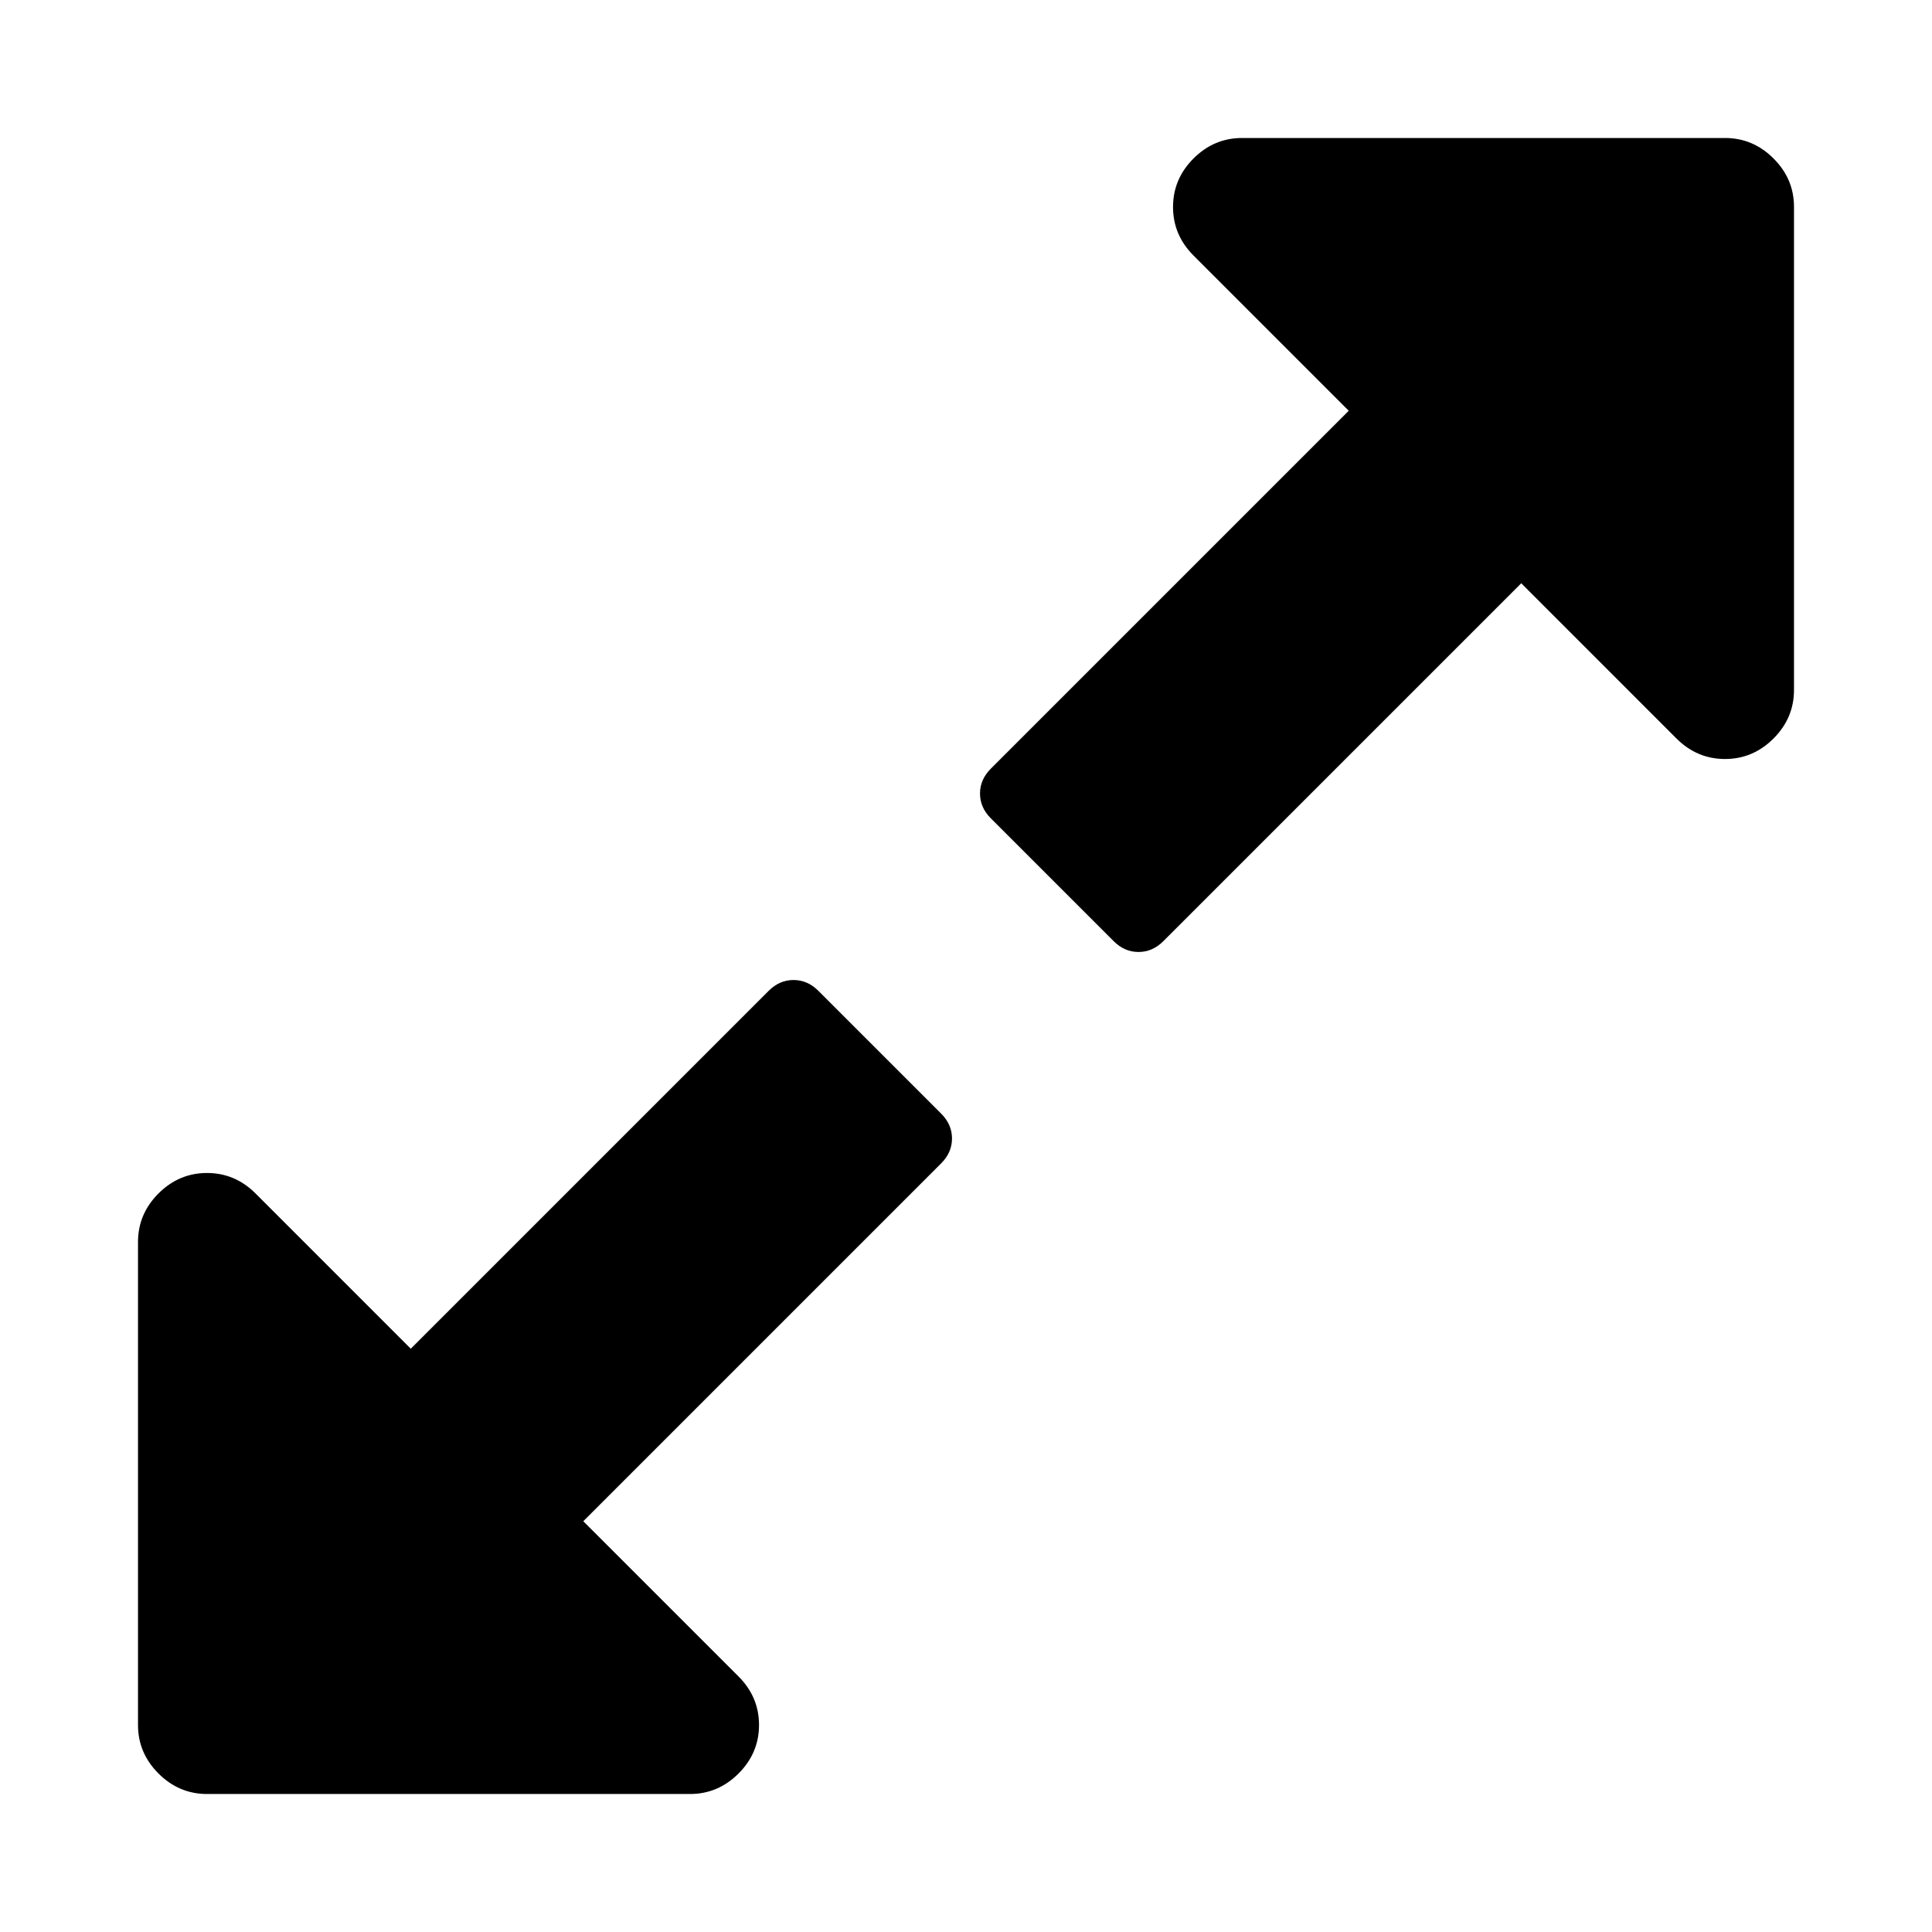
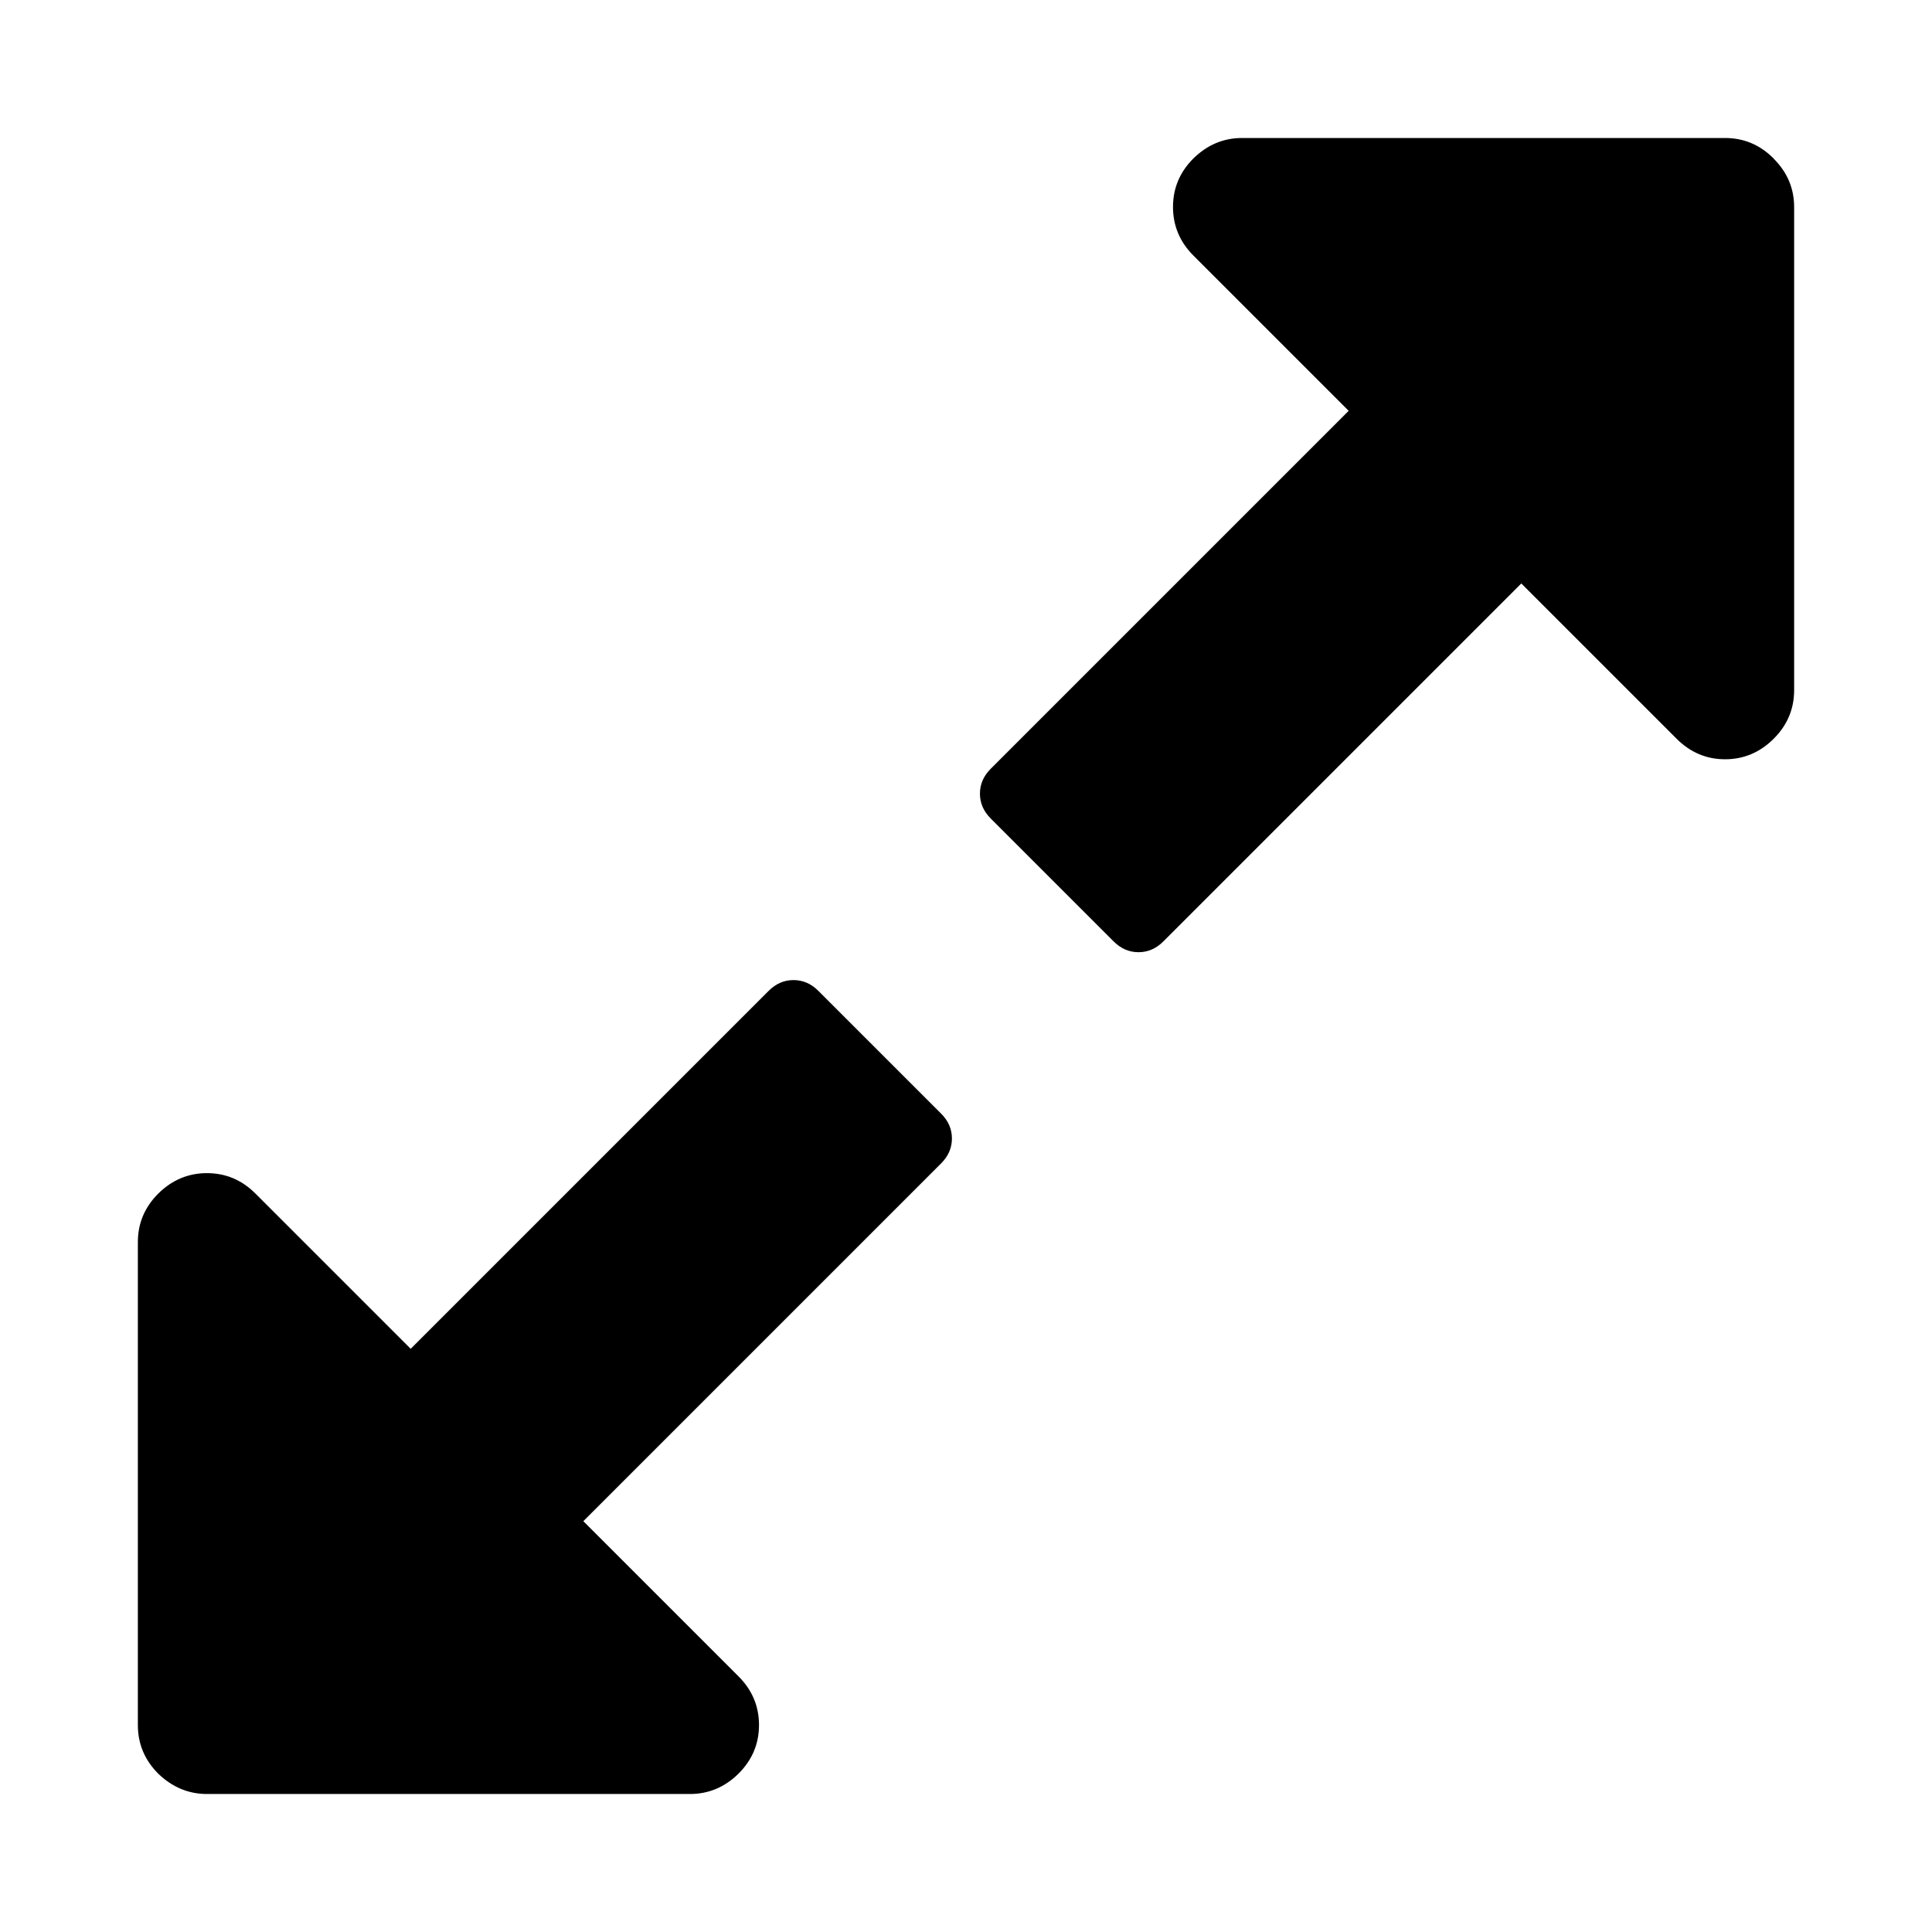
<svg xmlns="http://www.w3.org/2000/svg" id="libre-resize-full" viewBox="0 0 14 14">
-   <g transform="matrix(0.09589183,0,0,0.09589183,-3.356222,-1.5153591e-4)">
-     <path d="m 96.839,74.873 c -0.543,-0.543 -1.168,-0.814 -1.874,-0.814 -0.706,0 -1.331,0.271 -1.874,0.814 L 66.042,101.922 54.31,90.189 c -1.032,-1.03 -2.253,-1.547 -3.666,-1.547 -1.413,0 -2.635,0.517 -3.667,1.547 -1.032,1.033 -1.548,2.256 -1.548,3.668 v 36.5 c 0,1.412 0.516,2.634 1.548,3.666 1.033,1.031 2.255,1.548 3.667,1.548 h 36.5 c 1.412,0 2.634,-0.517 3.666,-1.548 1.032,-1.032 1.548,-2.254 1.548,-3.666 0,-1.412 -0.516,-2.635 -1.548,-3.668 l -11.732,-11.73 27.049,-27.05 c 0.543,-0.543 0.814,-1.167 0.814,-1.874 0,-0.706 -0.272,-1.33 -0.814,-1.874 l -9.288,-9.288 z" />
-     <path d="m 169.023,11.978 c -1.031,-1.032 -2.254,-1.548 -3.666,-1.548 h -36.5 c -1.412,0 -2.633,0.516 -3.666,1.548 -1.031,1.032 -1.547,2.254 -1.547,3.666 0,1.412 0.516,2.635 1.547,3.666 l 11.731,11.732 -27.049,27.049 c -0.543,0.544 -0.815,1.168 -0.815,1.874 0,0.706 0.272,1.331 0.815,1.874 l 9.288,9.288 c 0.543,0.543 1.167,0.814 1.874,0.814 0.706,0 1.33,-0.271 1.873,-0.814 l 27.05,-27.049 11.73,11.731 c 1.033,1.032 2.256,1.549 3.668,1.549 1.412,0 2.634,-0.517 3.666,-1.549 1.031,-1.031 1.547,-2.254 1.547,-3.666 v -36.5 c 0.001,-1.413 -0.512,-2.633 -1.546,-3.665 z" />
-   </g>
+   <path d="M 12.852,1.148 C 12.753,1.049 12.636,1 12.5,1 L 9,1 c -0.135,0 -0.252,0.05 -0.352,0.148 -0.099,0.099 -0.148,0.216 -0.148,0.352 0,0.135 0.049,0.253 0.148,0.352 l 1.125,1.125 -2.594,2.594 c -0.052,0.052 -0.078,0.112 -0.078,0.18 0,0.068 0.026,0.128 0.078,0.18 l 0.891,0.891 c 0.052,0.052 0.112,0.078 0.18,0.078 0.068,0 0.128,-0.026 0.18,-0.078 l 2.594,-2.594 1.125,1.125 c 0.099,0.099 0.216,0.149 0.352,0.149 0.135,0 0.253,-0.05 0.352,-0.149 0.099,-0.099 0.148,-0.216 0.148,-0.352 l 0,-3.5 c 9.6e-5,-0.135 -0.049,-0.252 -0.148,-0.351 z M 5.93,7.18 c -0.052,-0.052 -0.112,-0.078 -0.18,-0.078 -0.068,0 -0.128,0.026 -0.18,0.078 l -2.594,2.594 -1.125,-1.125 c -0.099,-0.099 -0.216,-0.148 -0.352,-0.148 -0.135,0 -0.253,0.05 -0.352,0.148 -0.099,0.099 -0.148,0.216 -0.148,0.352 l 0,3.5 c 0,0.135 0.049,0.253 0.148,0.352 C 1.248,12.95 1.365,13 1.5,13 l 3.5,0 c 0.135,0 0.253,-0.05 0.352,-0.148 0.099,-0.099 0.148,-0.216 0.148,-0.352 0,-0.135 -0.049,-0.253 -0.148,-0.352 L 4.227,11.023 6.82,8.43 c 0.052,-0.052 0.078,-0.112 0.078,-0.18 0,-0.068 -0.026,-0.128 -0.078,-0.18 L 5.93,7.18 Z" />
</svg>
